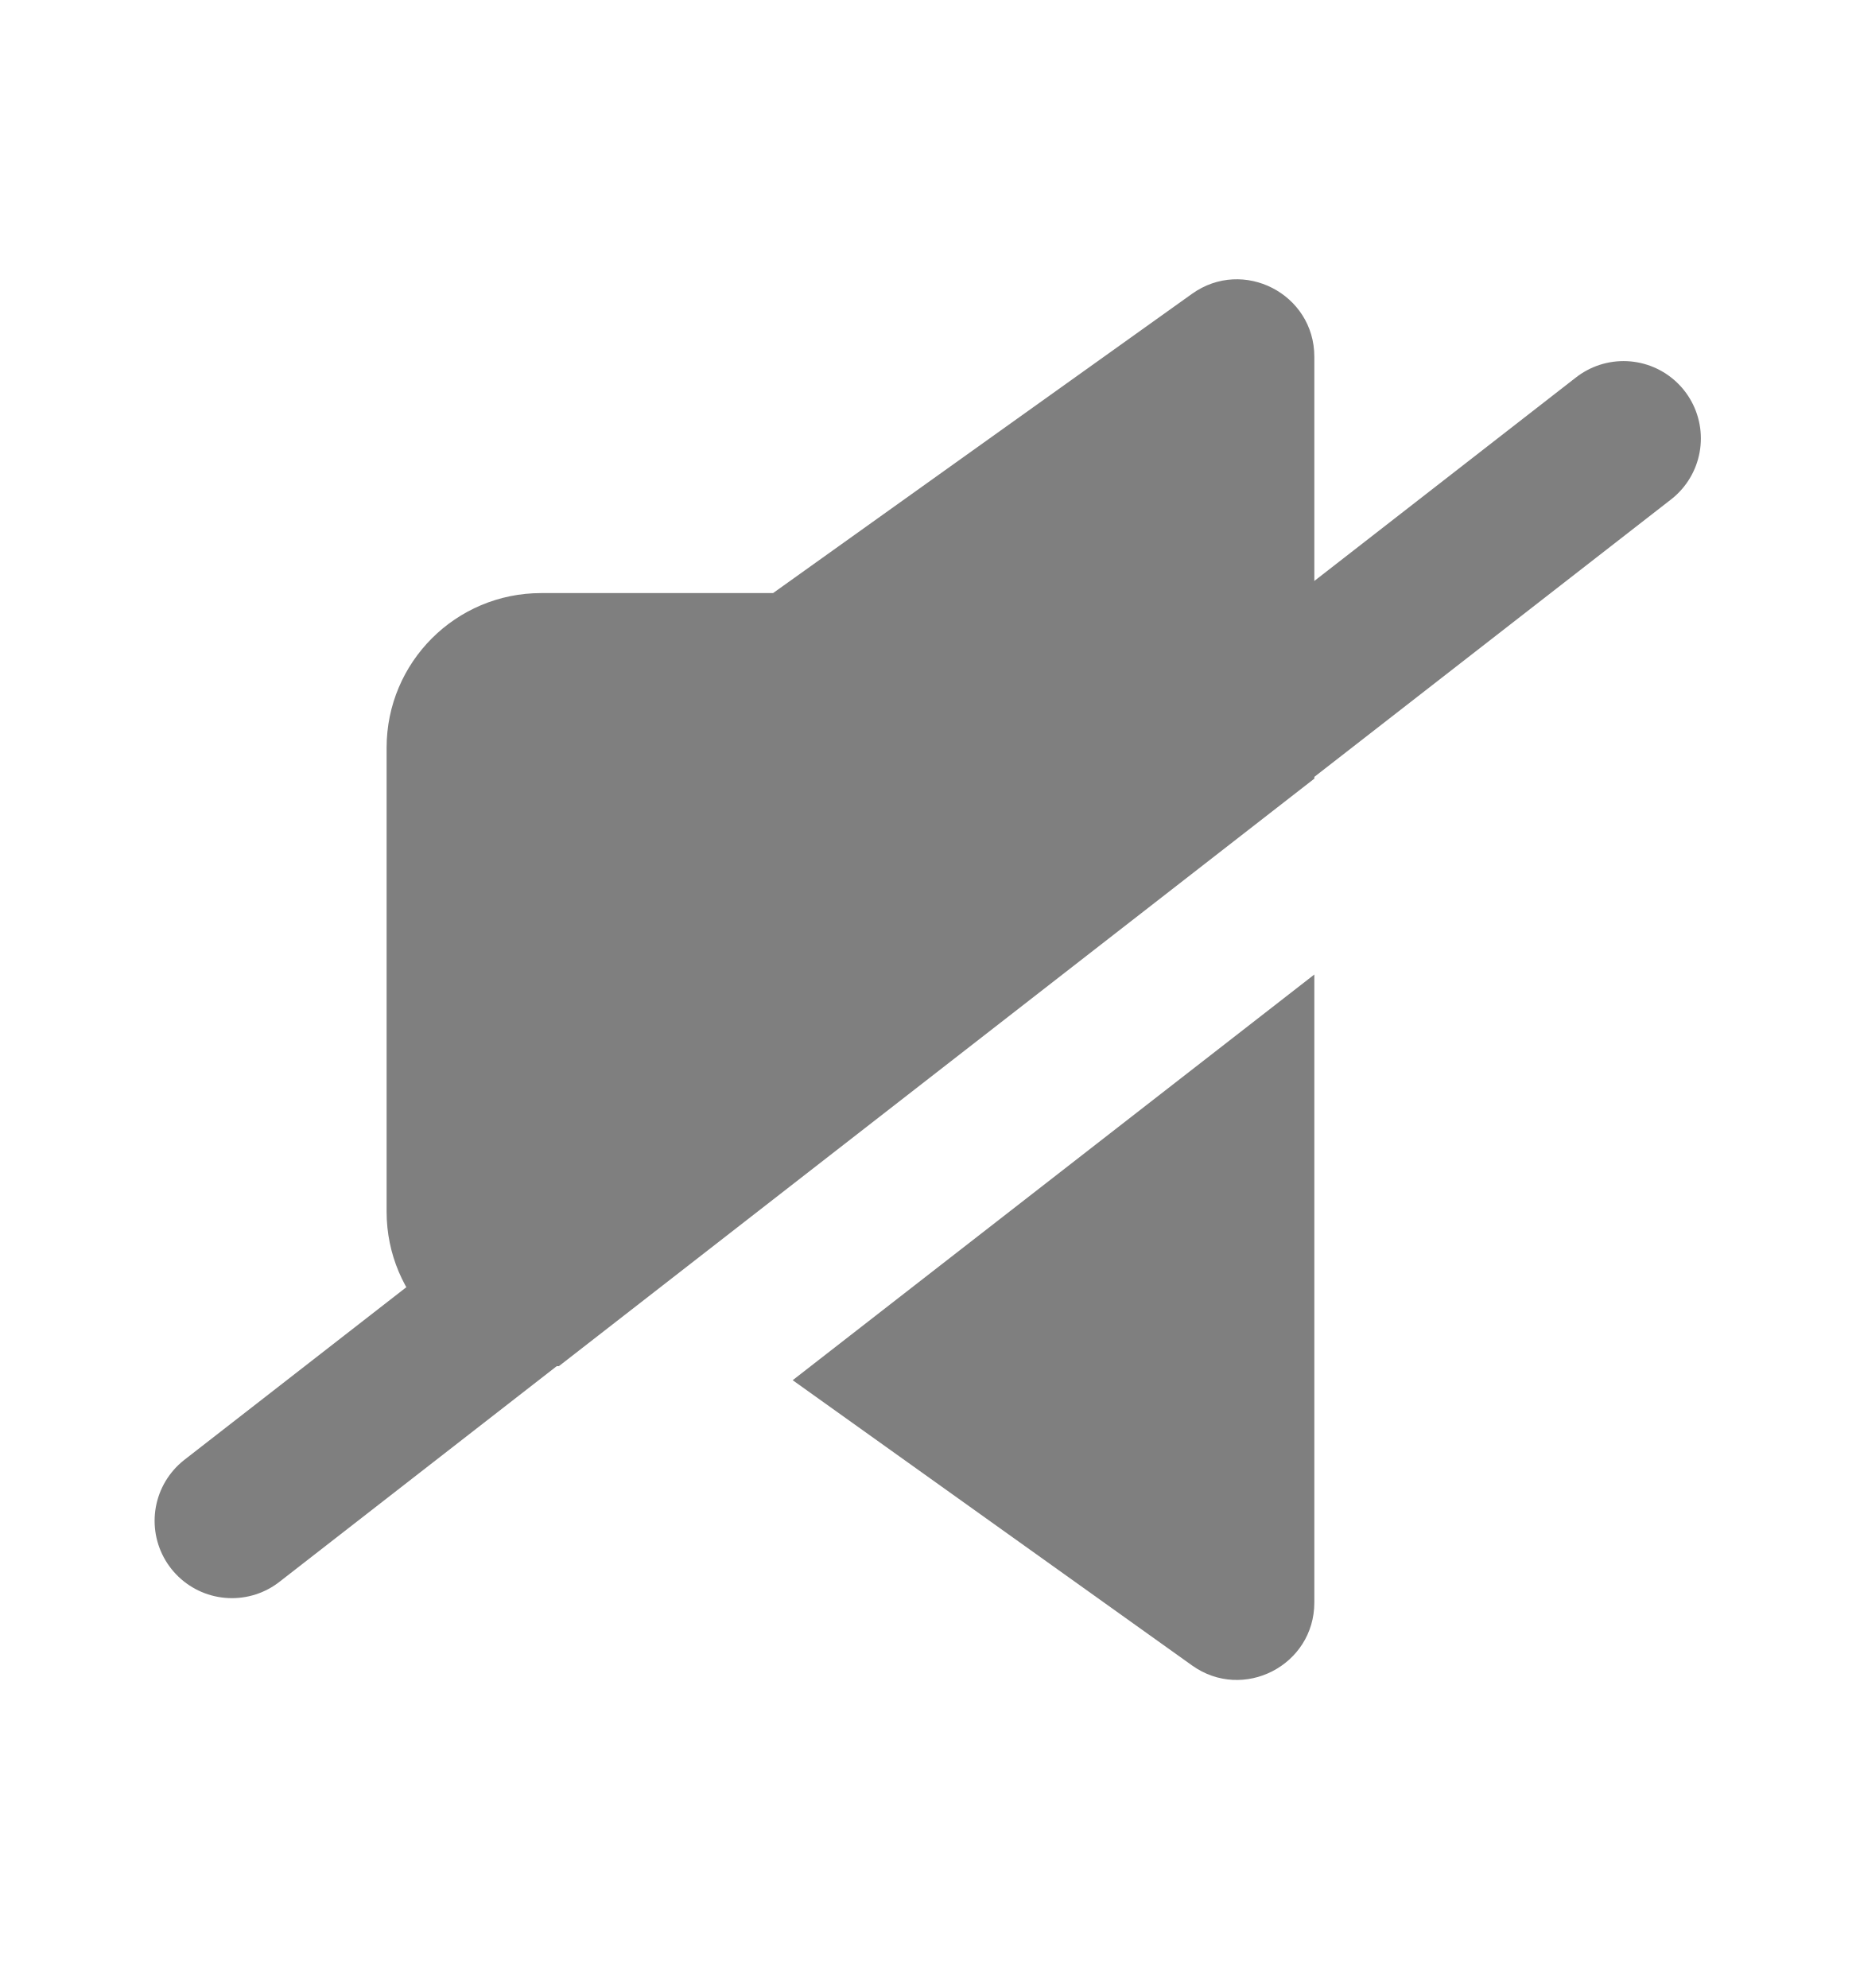
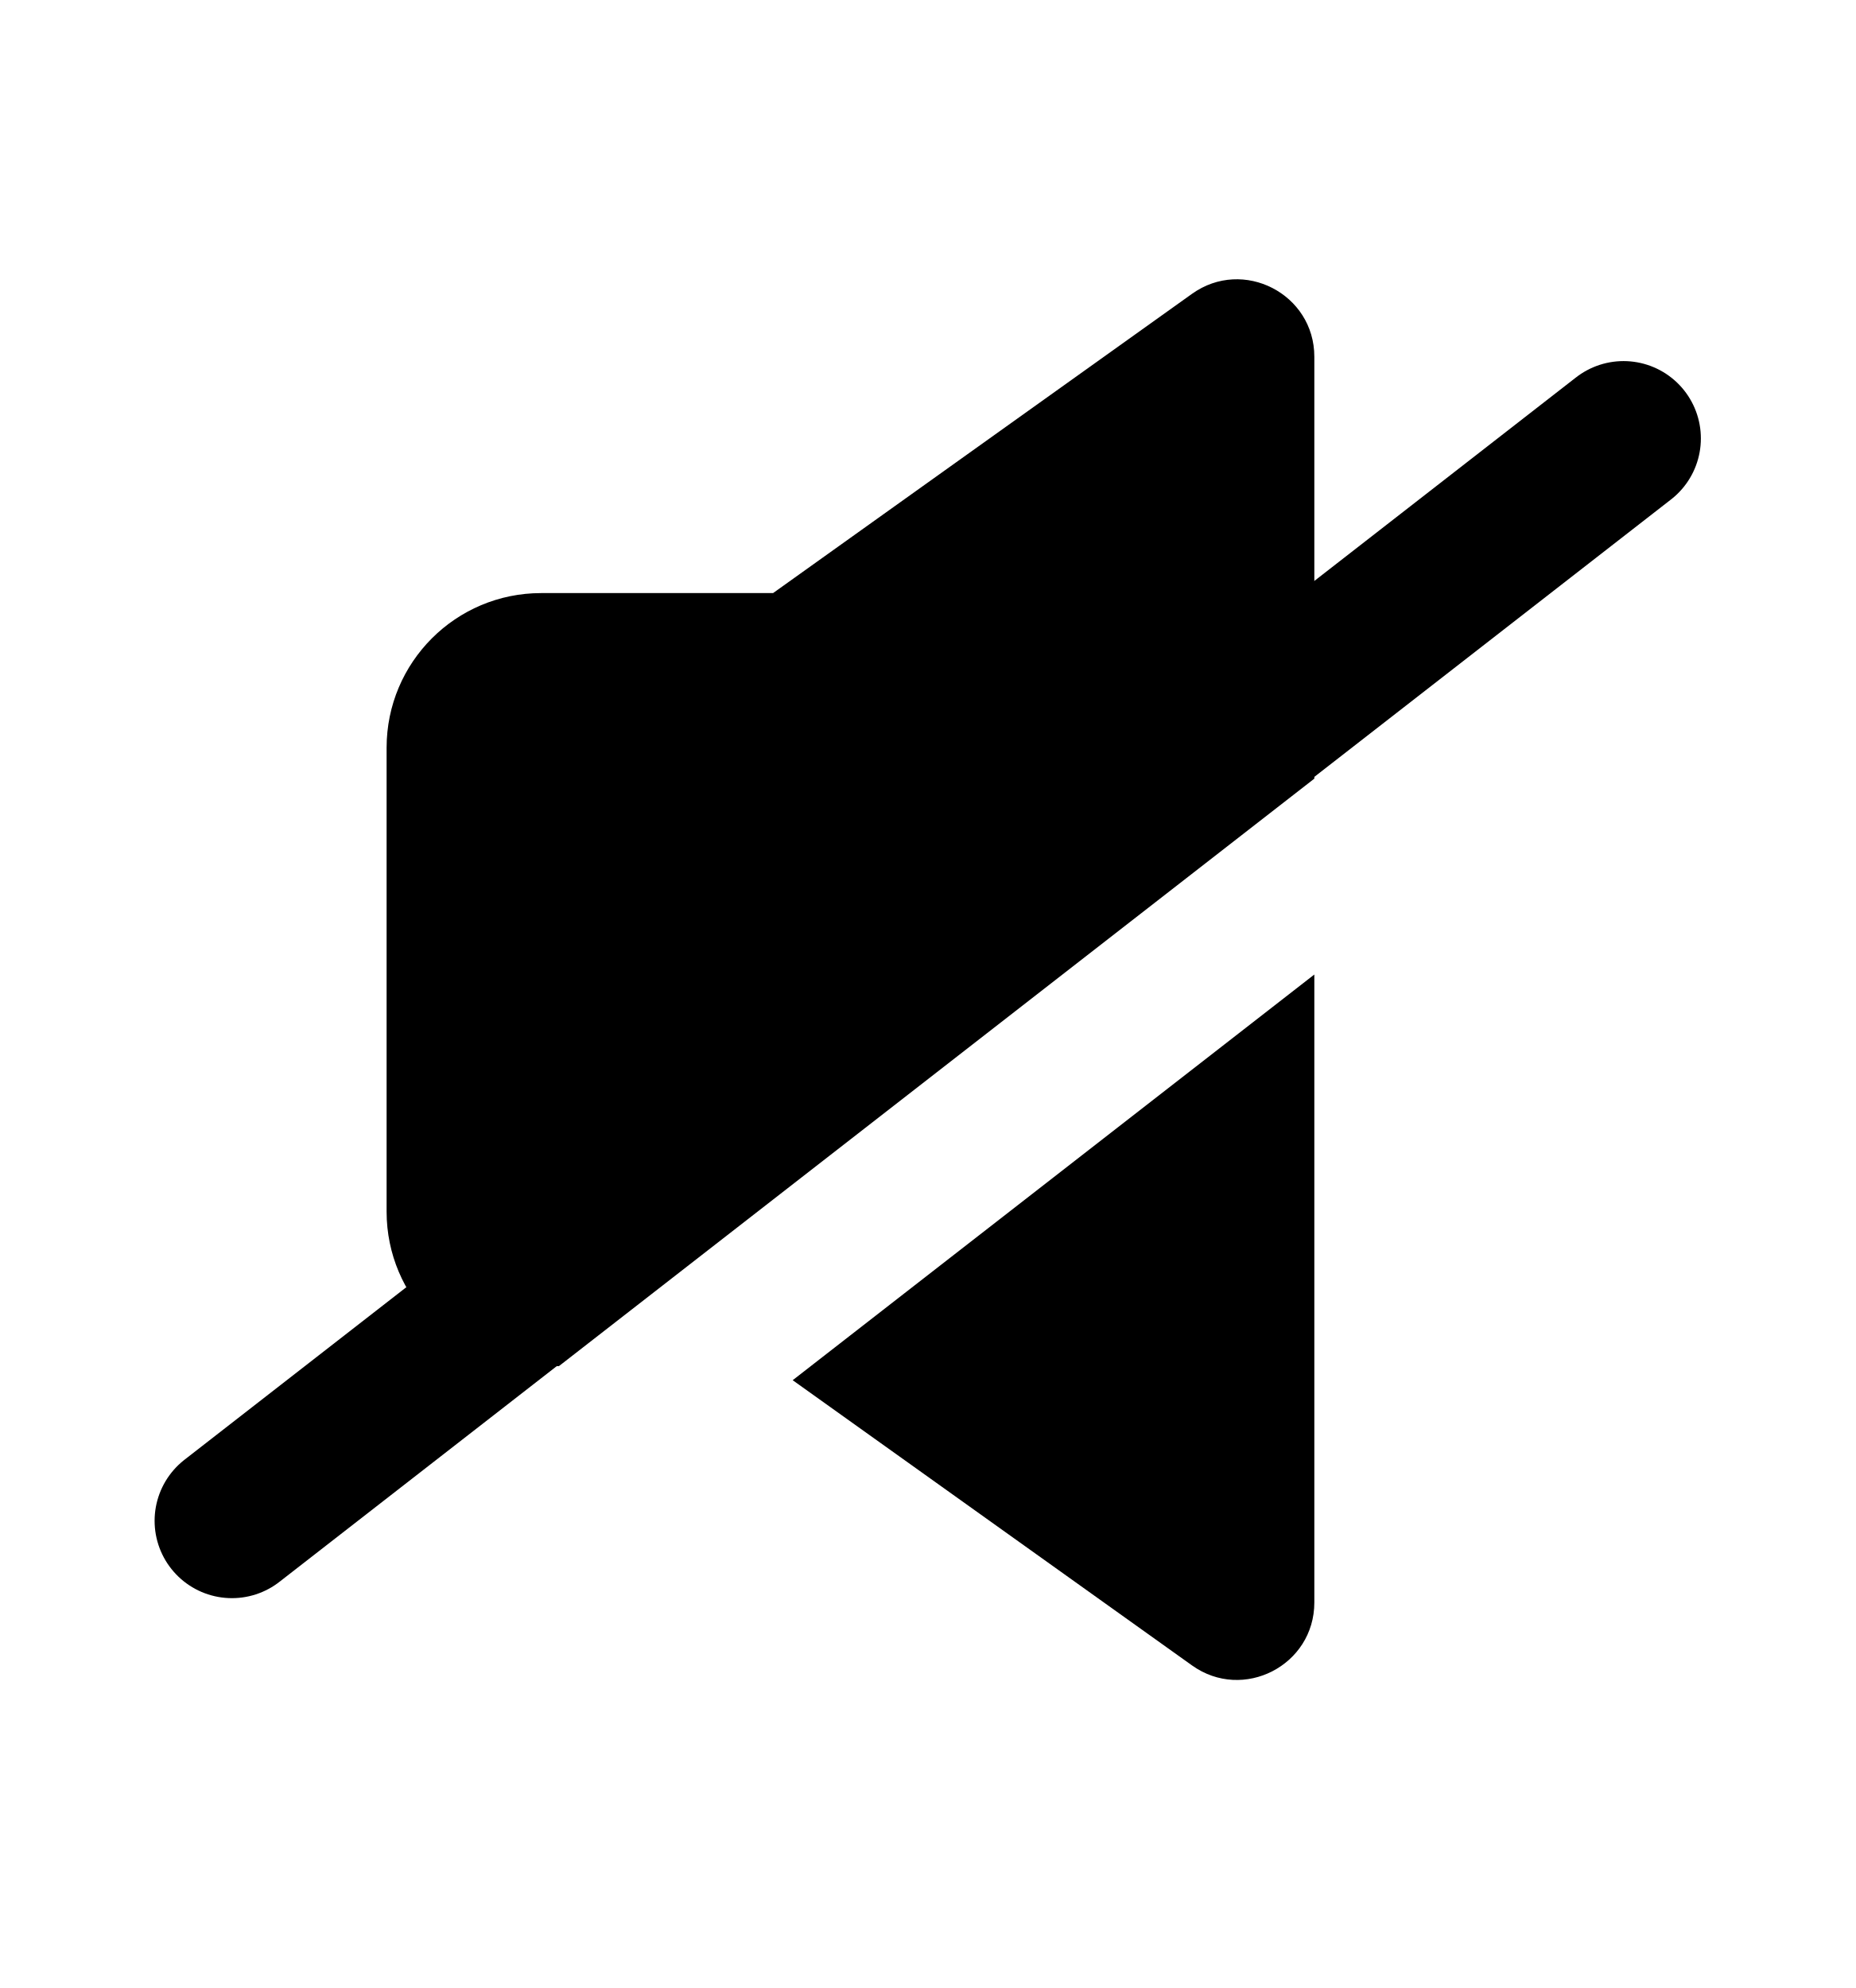
<svg xmlns="http://www.w3.org/2000/svg" class="cursor-pointer" width="14" height="15" viewBox="0 0 14 15" fill="none">
-   <g opacity="0.5">
+   <g>
    <path fill-rule="evenodd" clip-rule="evenodd" d="M9.917 2.692C9.917 2.217 9.38 1.941 8.994 2.217L5.833 4.475H4.083C3.439 4.475 2.917 4.997 2.917 5.642V9.142C2.917 9.786 3.439 10.308 4.083 10.308H4.217L9.917 5.875V2.692ZM9.917 7.353L5.981 10.414L8.994 12.566C9.38 12.842 9.917 12.566 9.917 12.091V7.353Z" fill="currentColor" />
    <path d="M12.25 3.308L1.75 11.475" stroke="currentColor" stroke-width="1.167" stroke-linecap="round" stroke-linejoin="round" />
  </g>
</svg>
